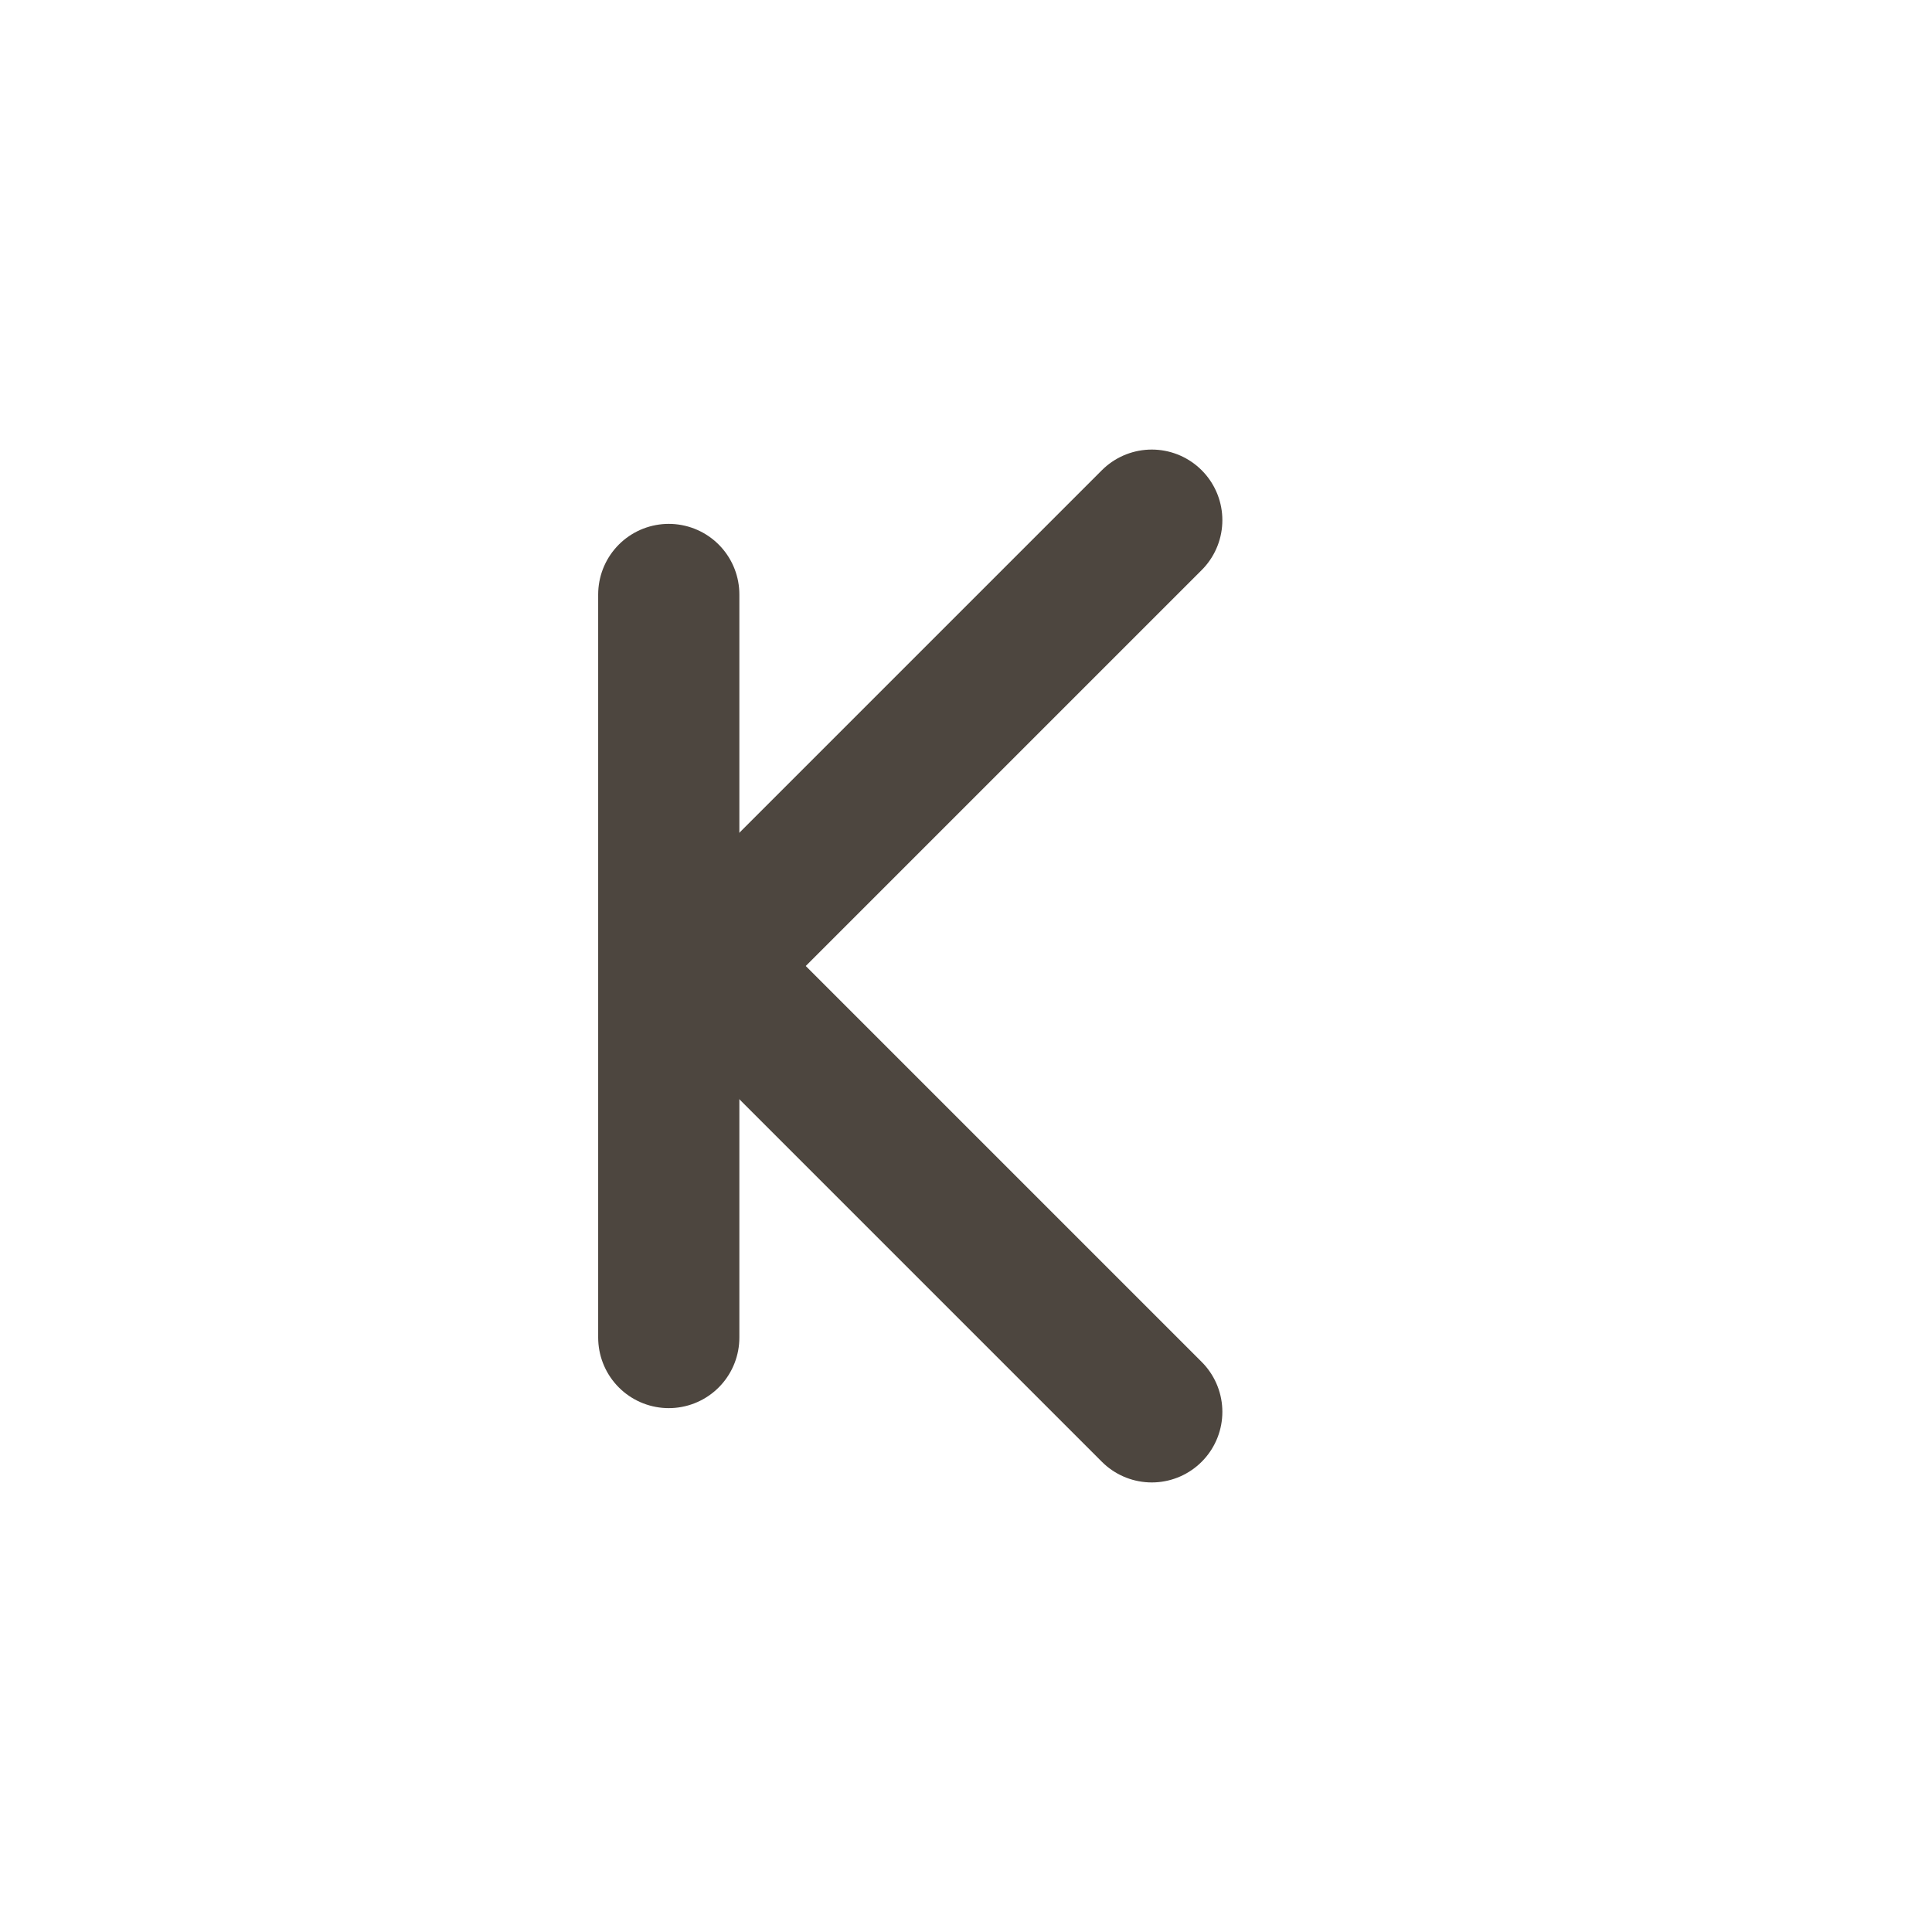
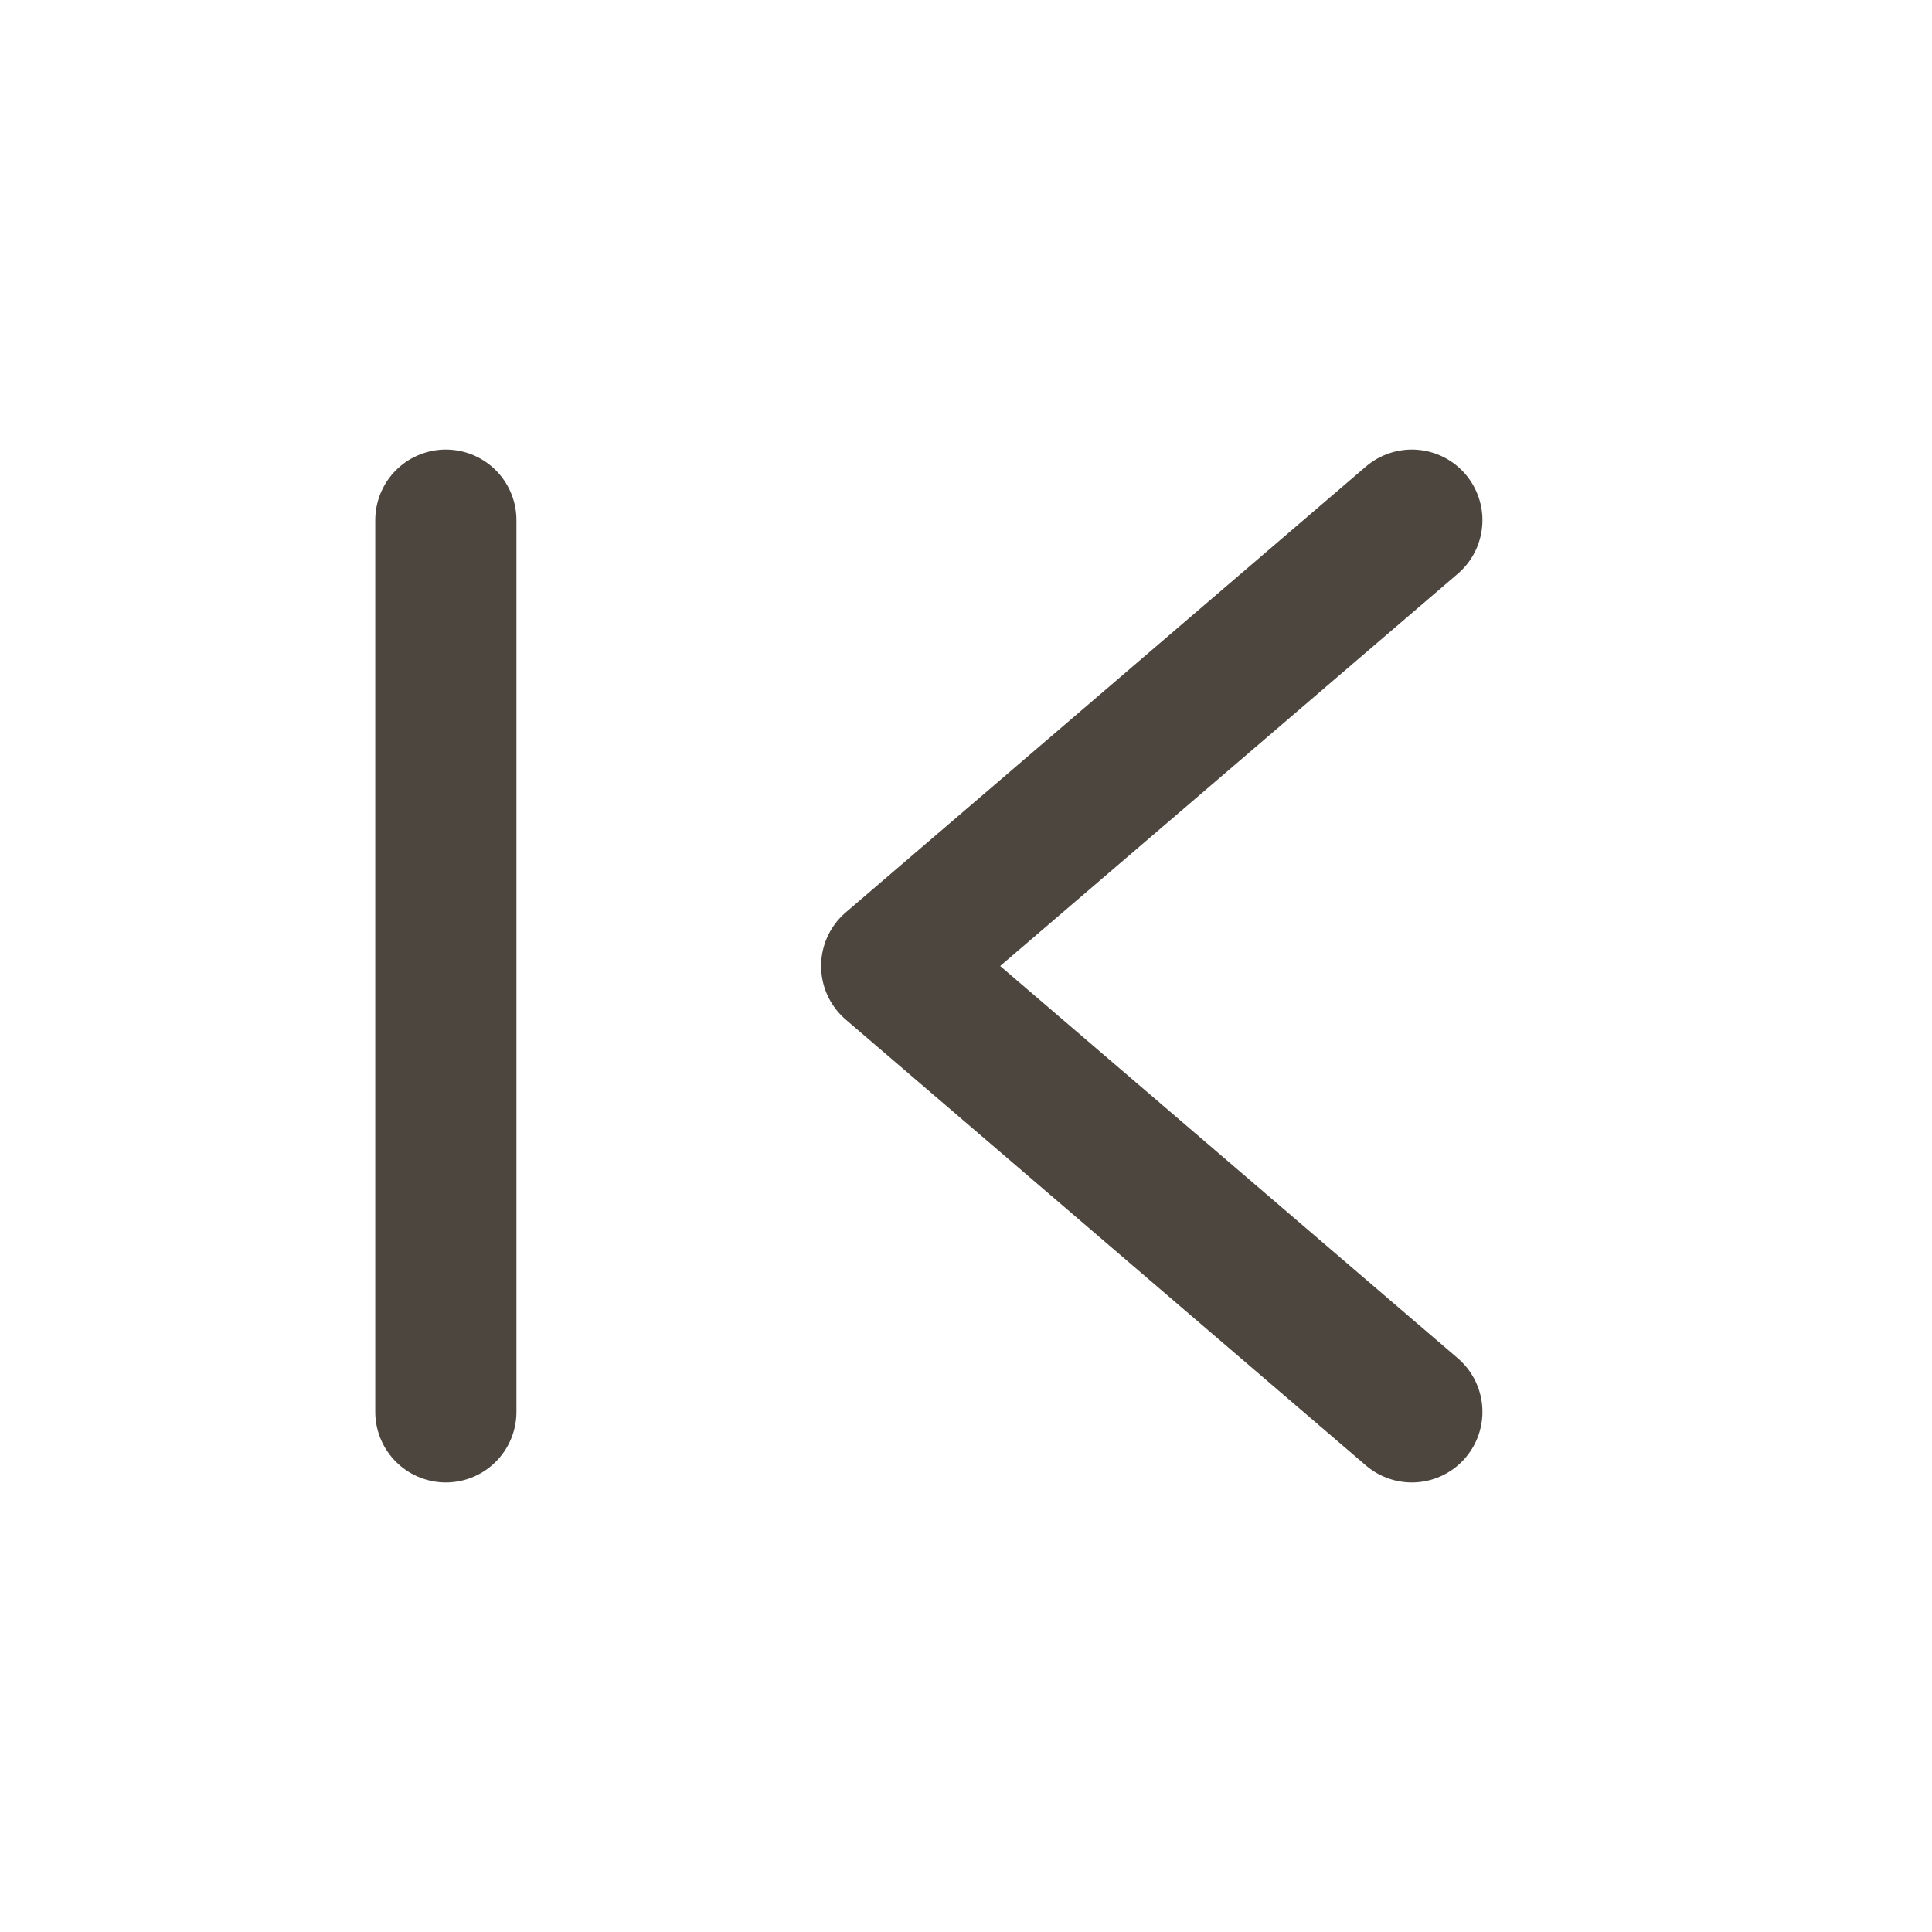
- <svg xmlns="http://www.w3.org/2000/svg" width="17" height="17" viewBox="0 0 26 26" fill="none">
-   <path d="M15.5 7 9.5 13l6 6" stroke="#4d463f" stroke-width="1.9" stroke-linecap="round" stroke-linejoin="round" />
-   <path d="M9 8v10" stroke="#4d463f" stroke-width="1.9" stroke-linecap="round" />
+ <svg xmlns="http://www.w3.org/2000/svg" width="17" height="17" viewBox="0 0 26 26" fill="none" stroke="#4D463F" stroke-width="1.9" stroke-linecap="round" stroke-linejoin="round">
+   <path fill="none" d="M19 7 12 13l7 6" />
+   <path fill="none" d="M6 7v12" />
</svg>
